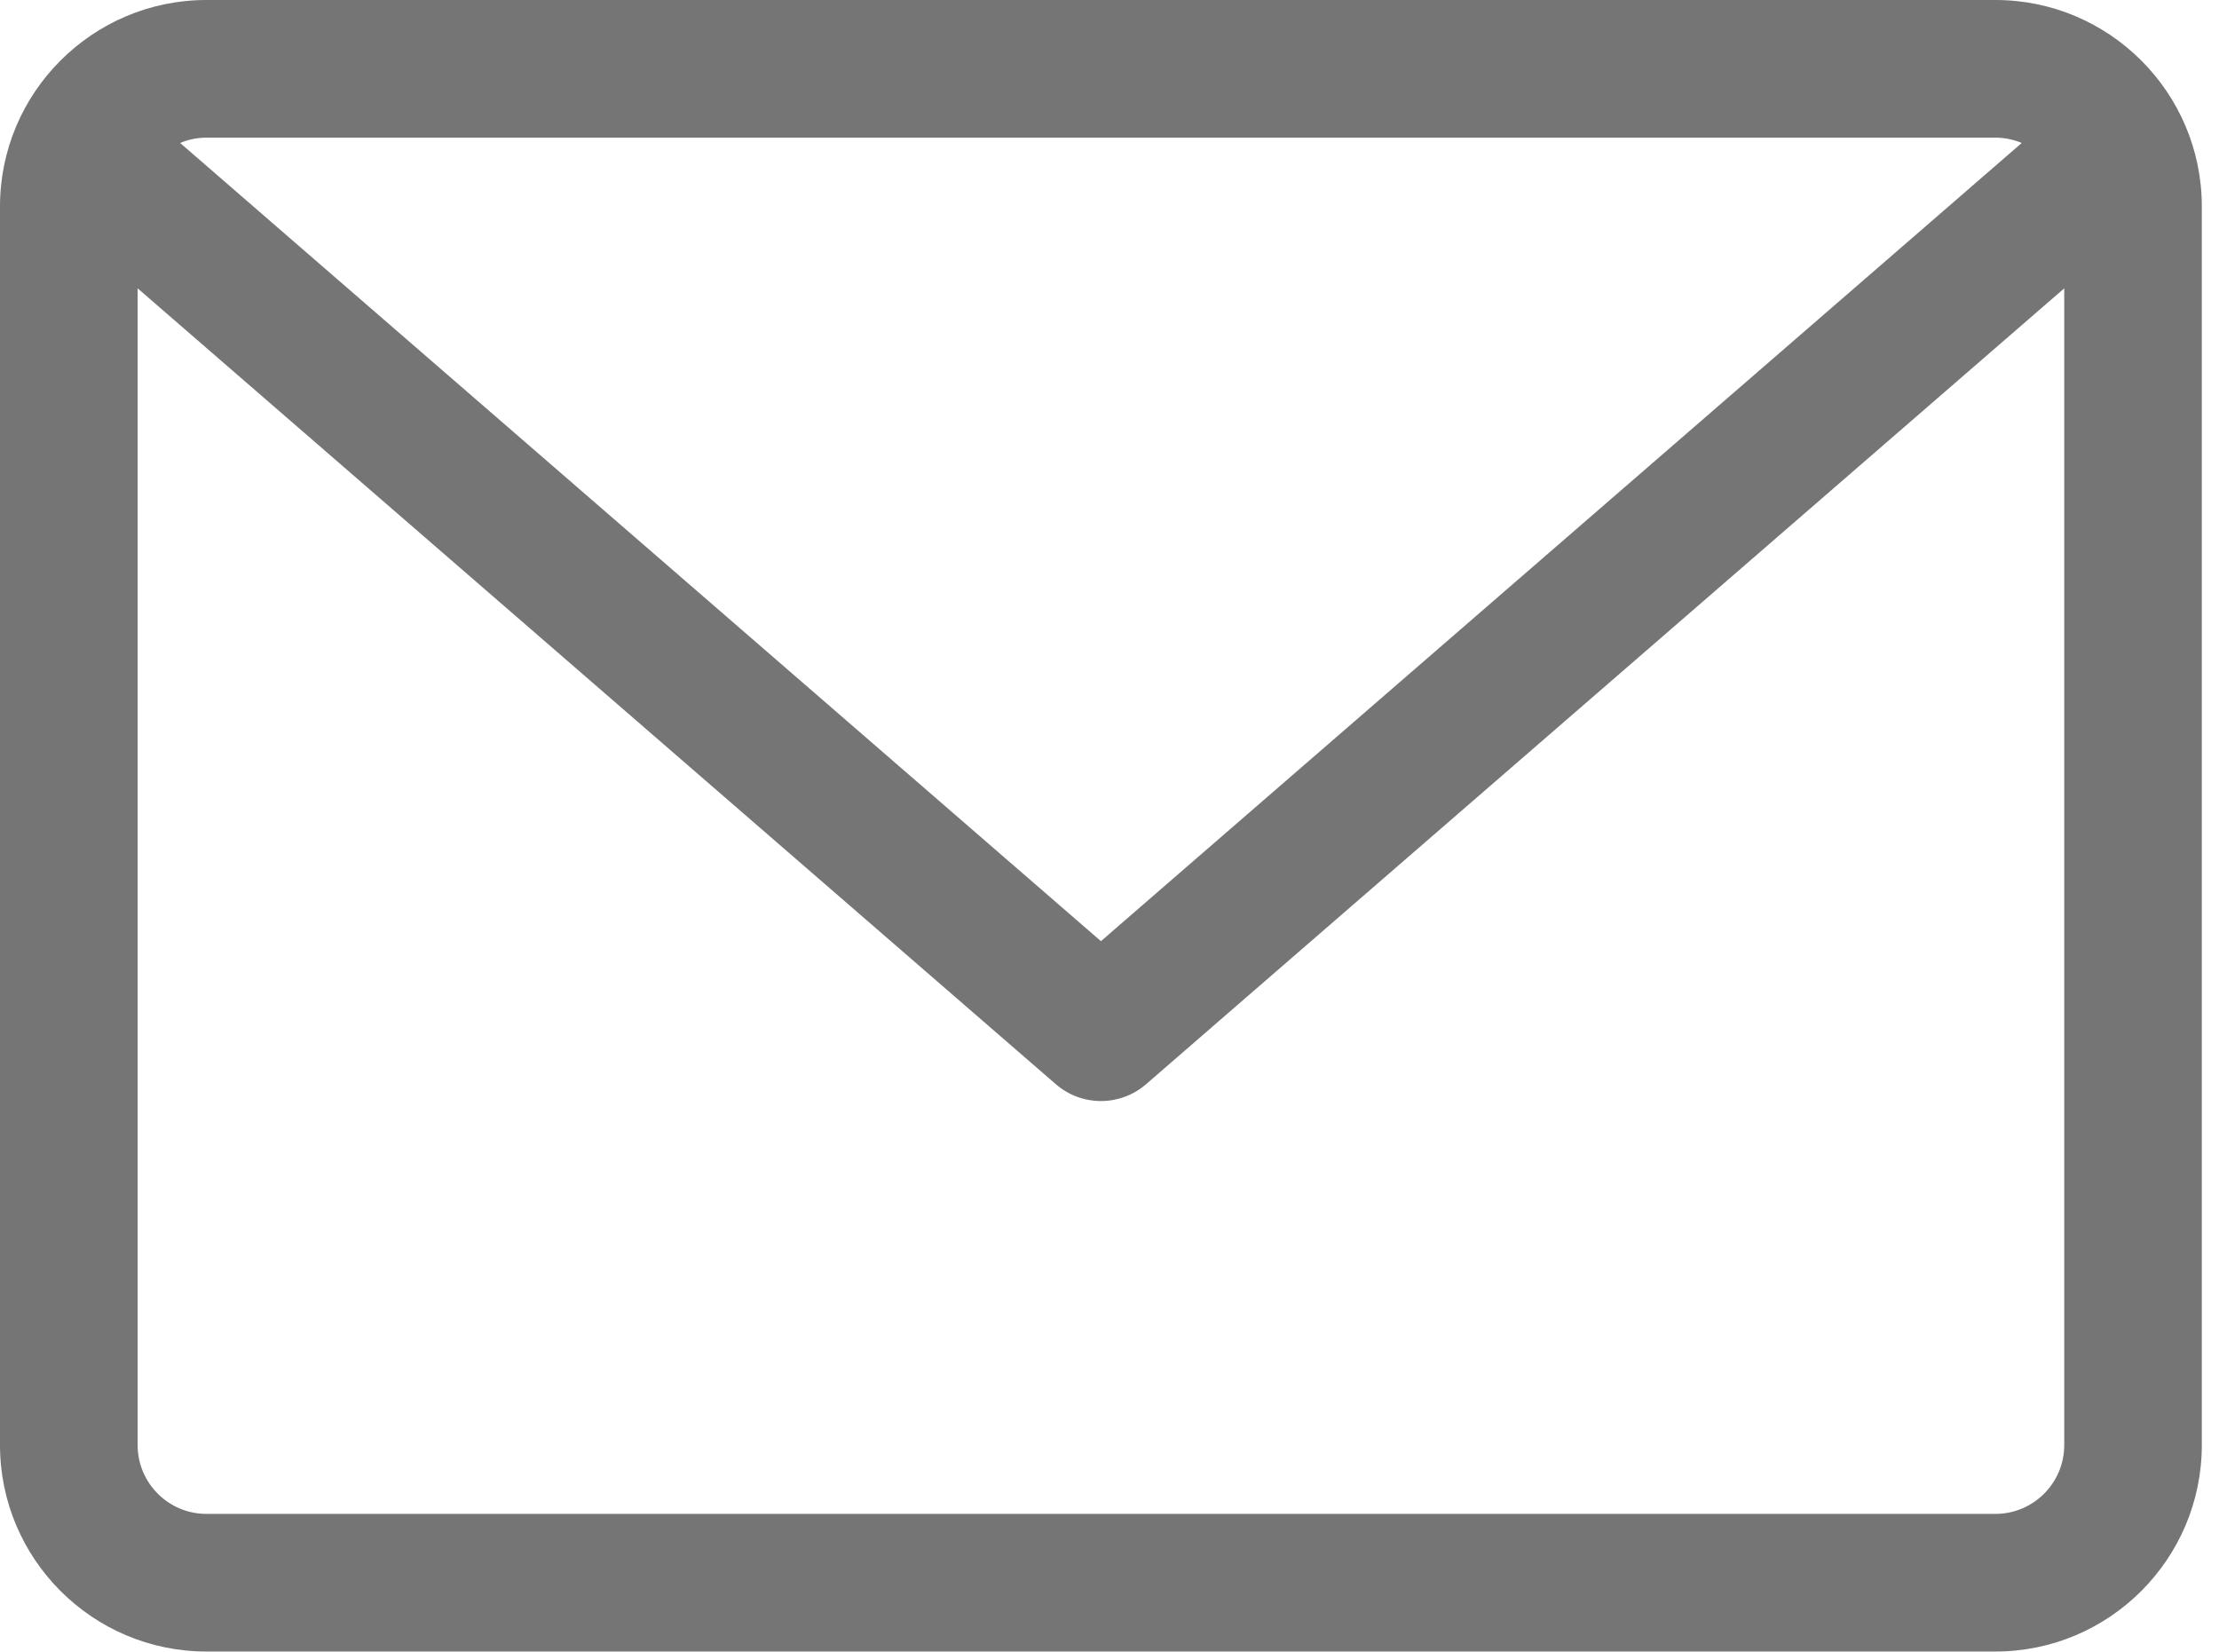
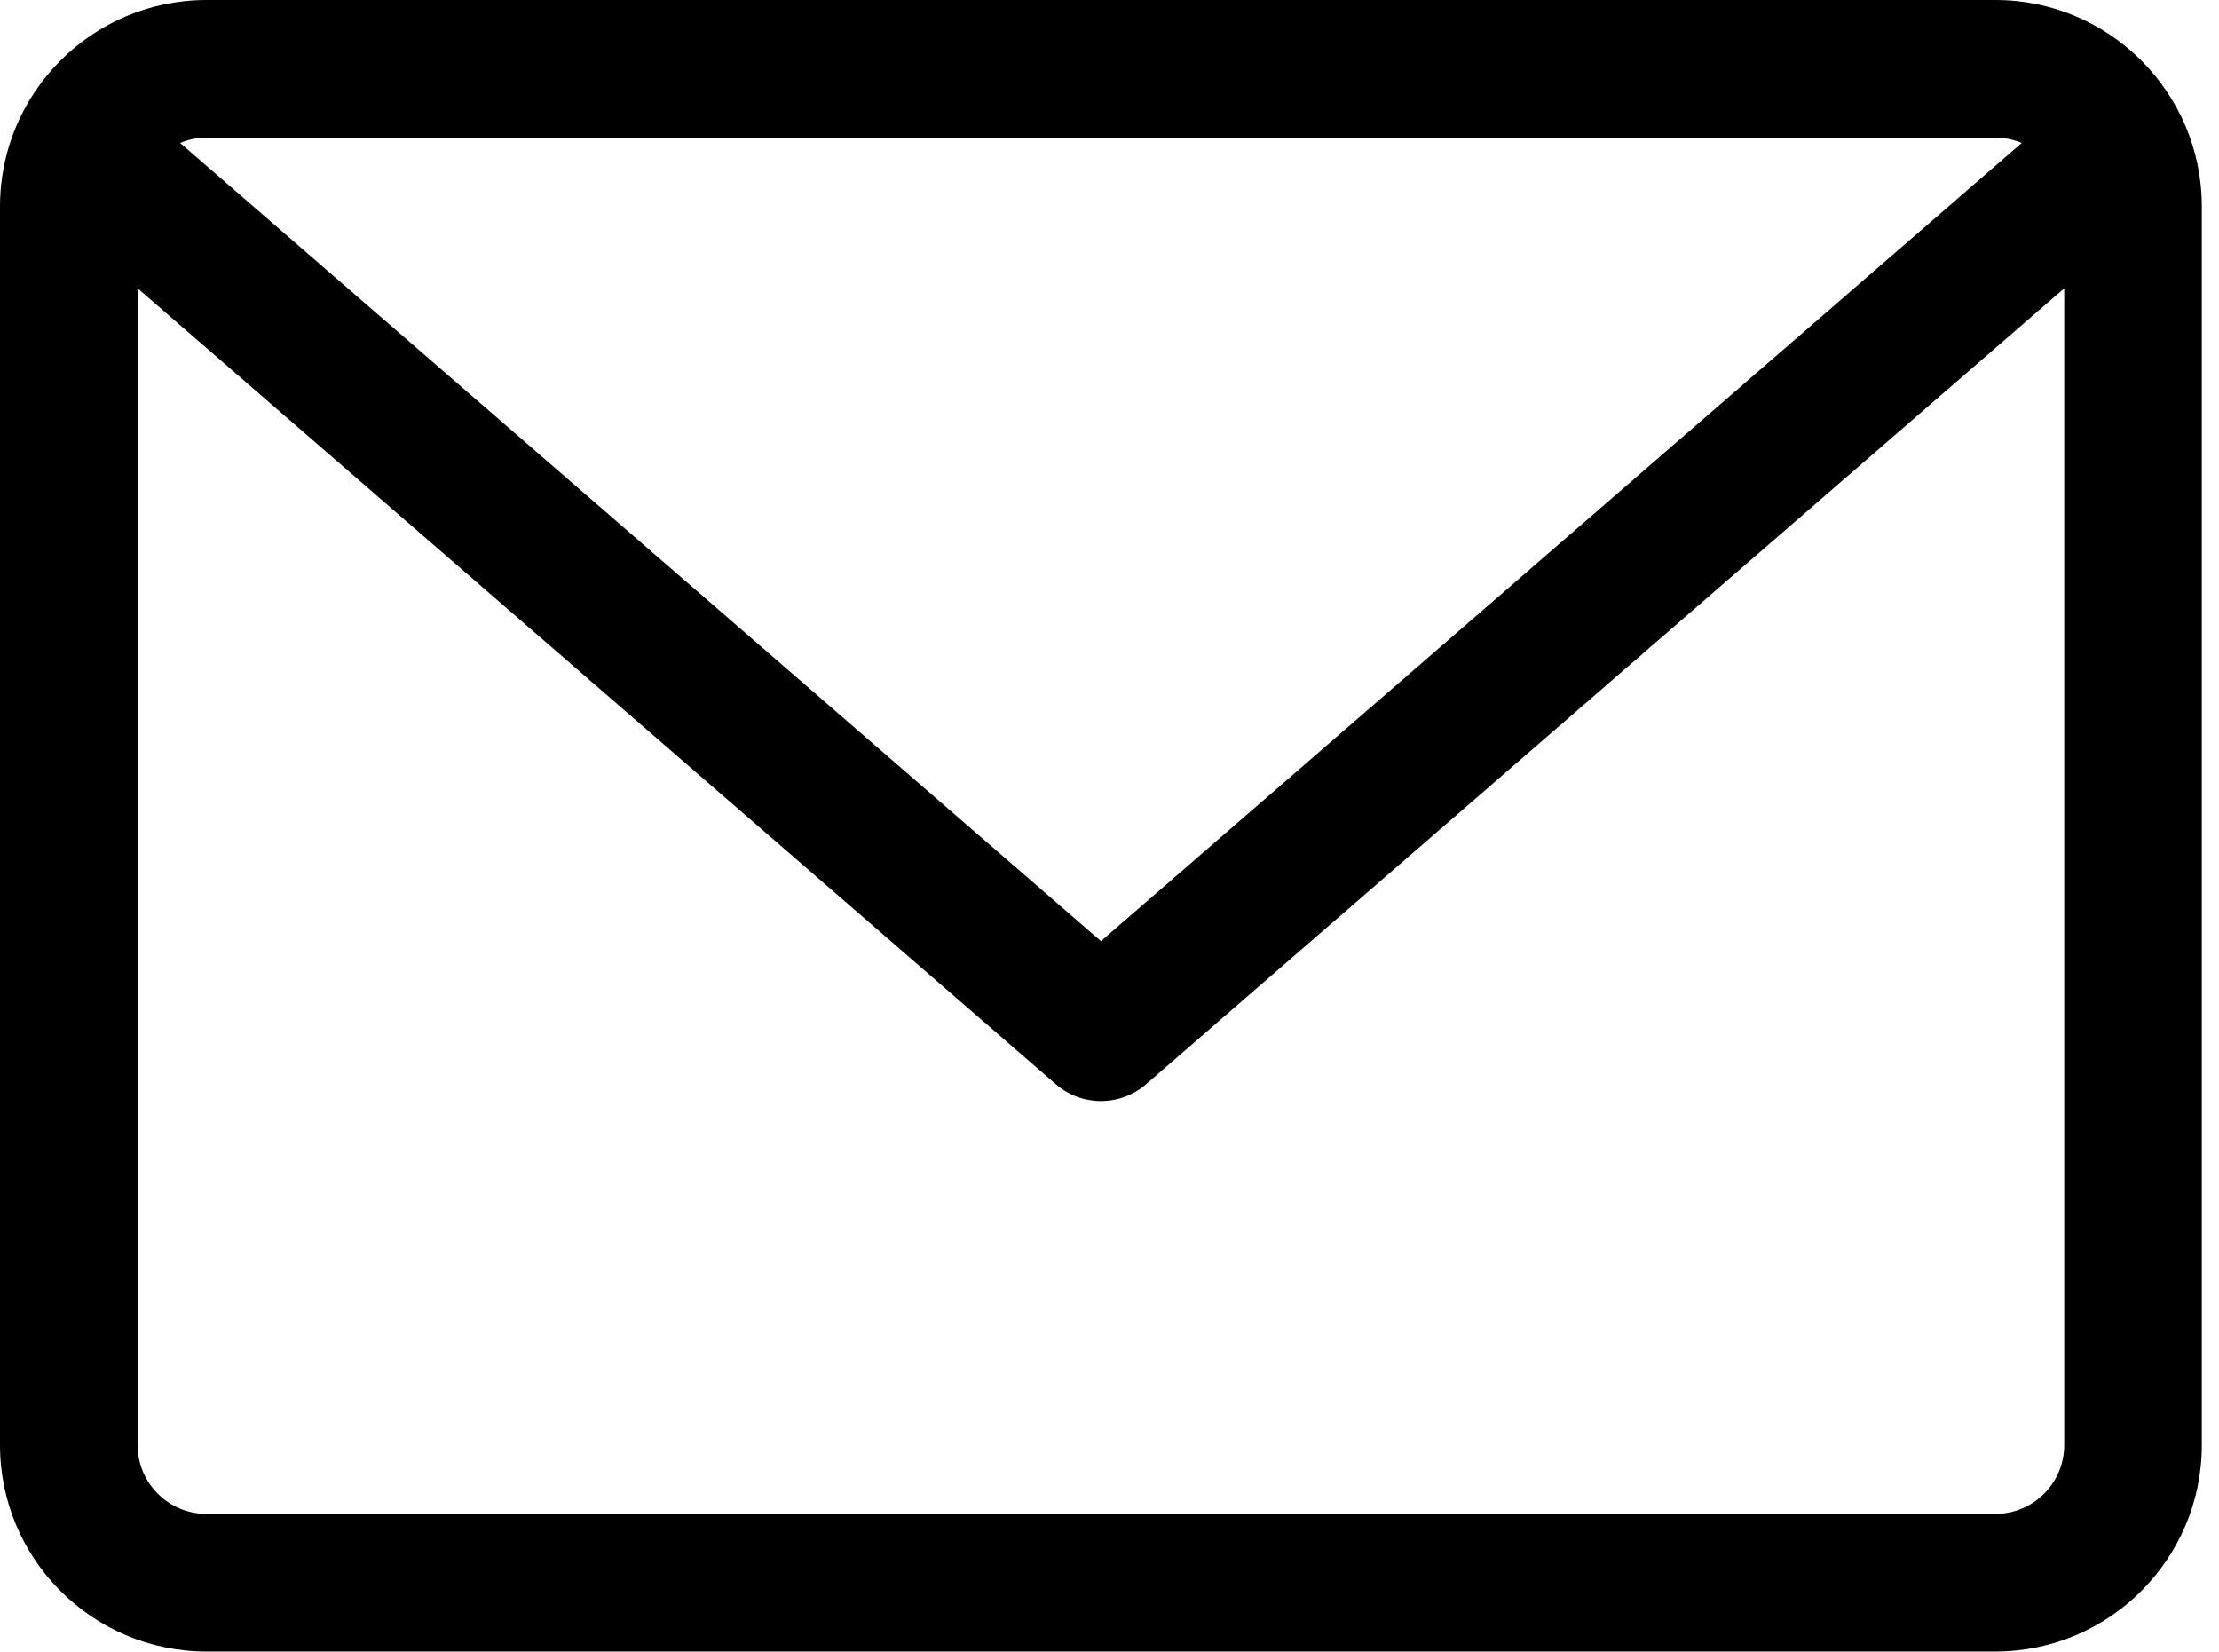
<svg xmlns="http://www.w3.org/2000/svg" version="1.1" width="43" height="32" viewBox="0 0 43 32">
-   <path fill="#757575" d="M38.667 0h-34.667c-2.206 0-4 1.794-4 4v24c0 2.206 1.794 4 4 4h34.667c2.206 0 4-1.794 4-4v-24c0-2.206-1.794-4-4-4zM38.667 2.667c0.181 0 0.353 0.038 0.511 0.103l-17.844 15.466-17.844-15.466c0.158-0.066 0.33-0.103 0.511-0.103h34.667zM38.667 29.333h-34.667c-0.736 0-1.333-0.598-1.333-1.333v-22.413l17.793 15.421c0.251 0.217 0.563 0.326 0.874 0.326s0.622-0.108 0.874-0.326l17.793-15.421v22.413c0 0.736-0.598 1.333-1.333 1.333z" />
+   <path d="M38.667 0h-34.667c-2.206 0-4 1.794-4 4v24c0 2.206 1.794 4 4 4h34.667c2.206 0 4-1.794 4-4v-24c0-2.206-1.794-4-4-4zM38.667 2.667c0.181 0 0.353 0.038 0.511 0.103l-17.844 15.466-17.844-15.466c0.158-0.066 0.33-0.103 0.511-0.103h34.667zM38.667 29.333h-34.667c-0.736 0-1.333-0.598-1.333-1.333v-22.413l17.793 15.421c0.251 0.217 0.563 0.326 0.874 0.326s0.622-0.108 0.874-0.326l17.793-15.421v22.413c0 0.736-0.598 1.333-1.333 1.333z" />
</svg>
